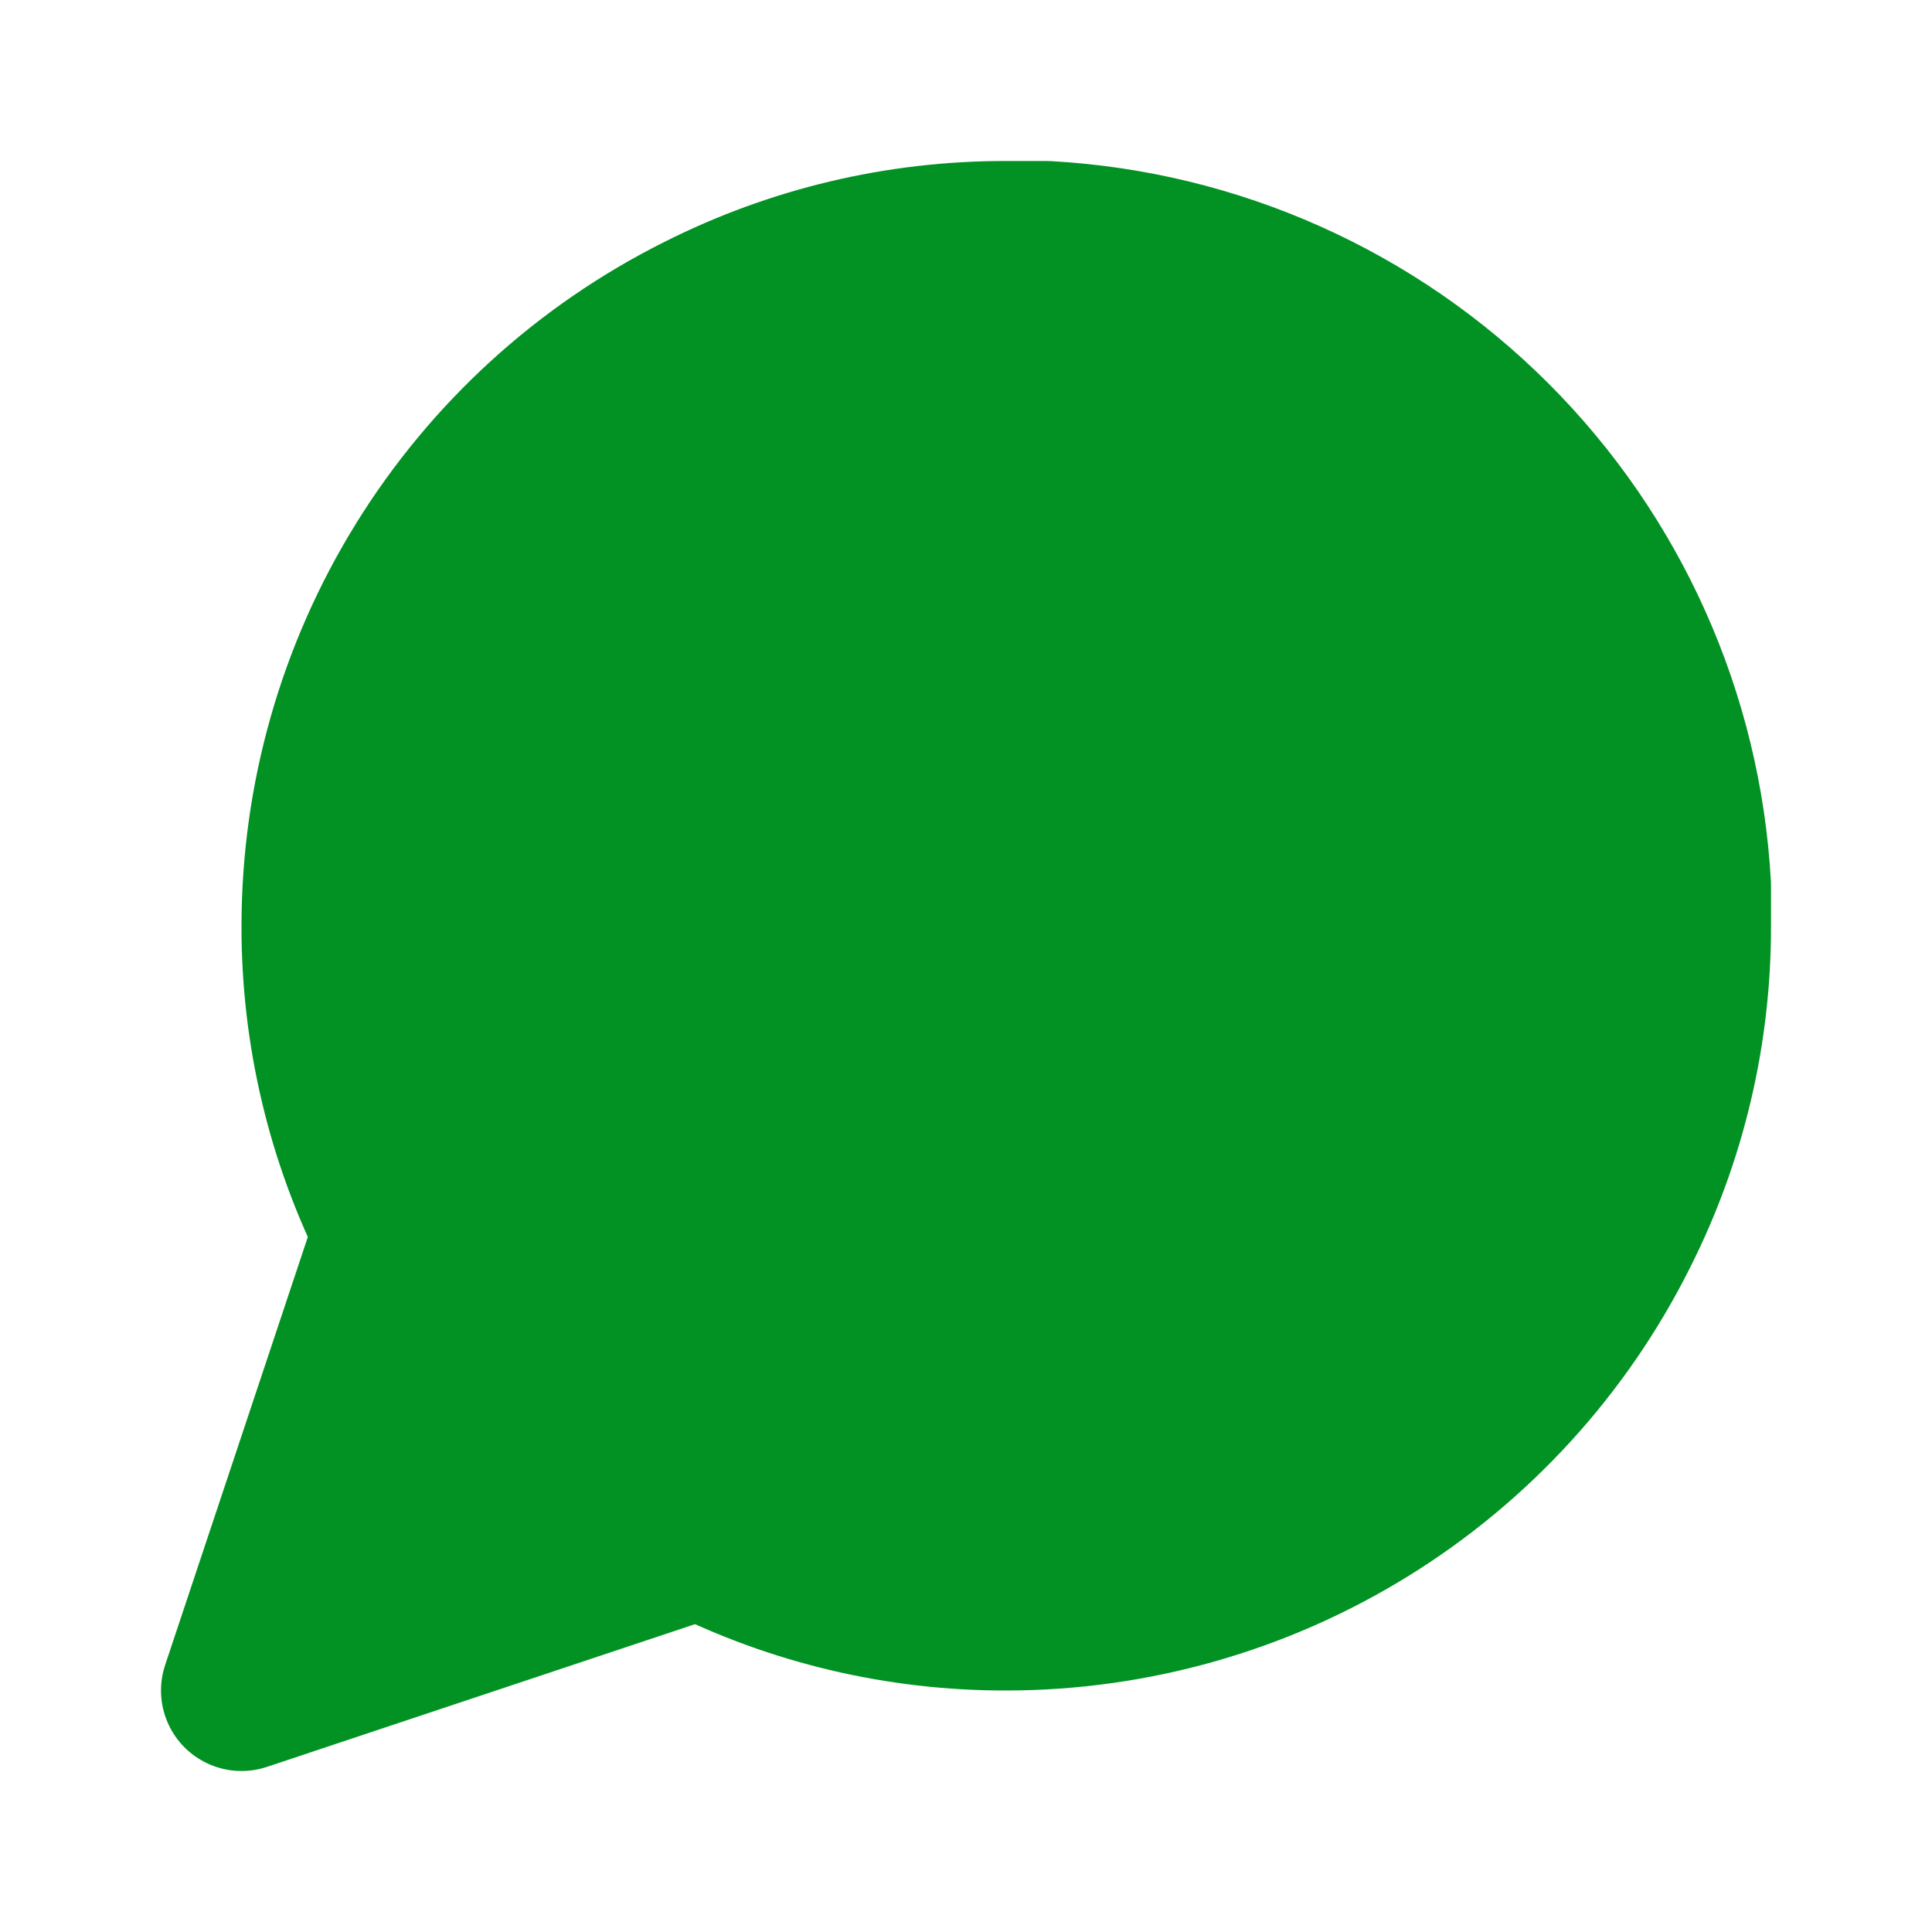
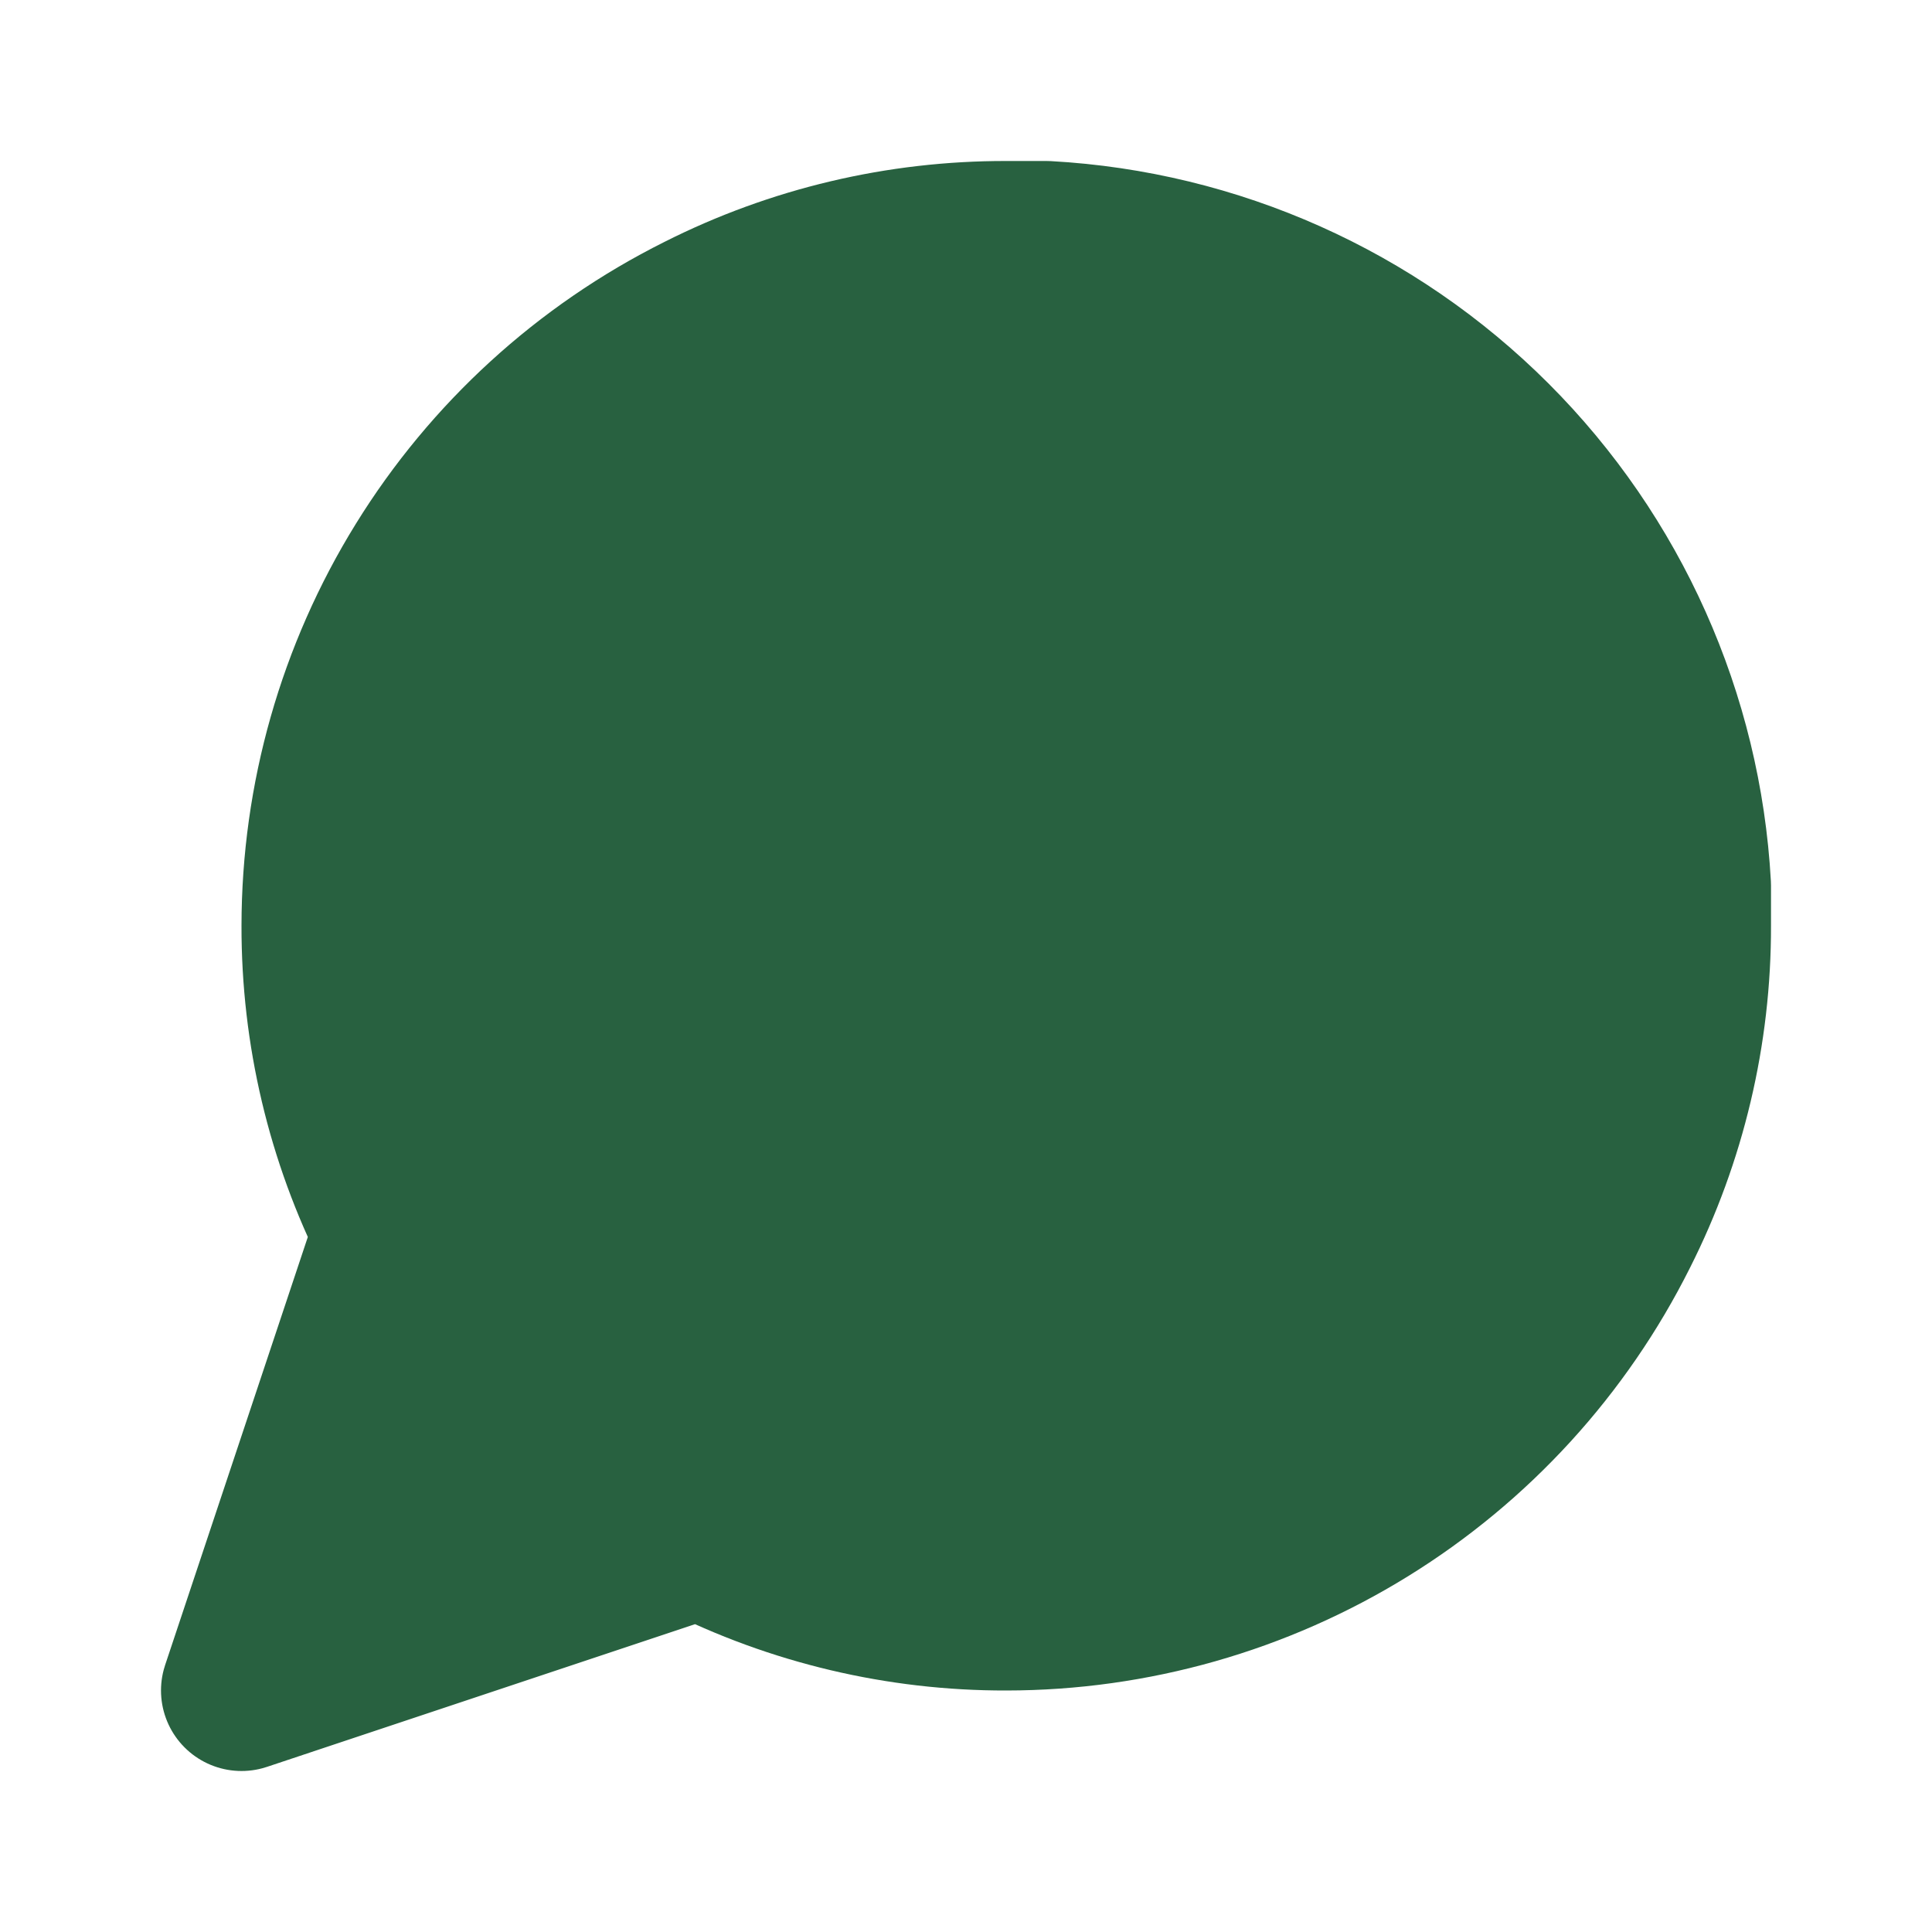
<svg xmlns="http://www.w3.org/2000/svg" width="24" height="24" viewBox="0 0 24 24" fill="none">
-   <path d="M21 11.5C21.003 12.82 20.695 14.122 20.1 15.3C19.394 16.712 18.31 17.899 16.967 18.729C15.625 19.559 14.078 19.999 12.5 20C11.18 20.003 9.878 19.695 8.7 19.1L3 21L4.9 15.3C4.305 14.122 3.997 12.82 4 11.5C4.001 9.922 4.441 8.375 5.271 7.033C6.101 5.69 7.288 4.606 8.7 3.9C9.878 3.305 11.18 2.997 12.5 3H13C15.084 3.115 17.053 3.995 18.529 5.471C20.005 6.947 20.885 8.916 21 11V11.5Z" fill="#019223" stroke="#019223" stroke-width="2" stroke-linecap="round" stroke-linejoin="round" />
+   <path d="M21 11.5C21.003 12.82 20.695 14.122 20.1 15.3C19.394 16.712 18.31 17.899 16.967 18.729C15.625 19.559 14.078 19.999 12.5 20C11.18 20.003 9.878 19.695 8.7 19.1L3 21L4.9 15.3C4.305 14.122 3.997 12.82 4 11.5C4.001 9.922 4.441 8.375 5.271 7.033C6.101 5.69 7.288 4.606 8.7 3.9C9.878 3.305 11.18 2.997 12.5 3H13C15.084 3.115 17.053 3.995 18.529 5.471C20.005 6.947 20.885 8.916 21 11V11.5Z" fill="#286140" stroke="#286140" stroke-width="2" stroke-linecap="round" stroke-linejoin="round" />
</svg>
